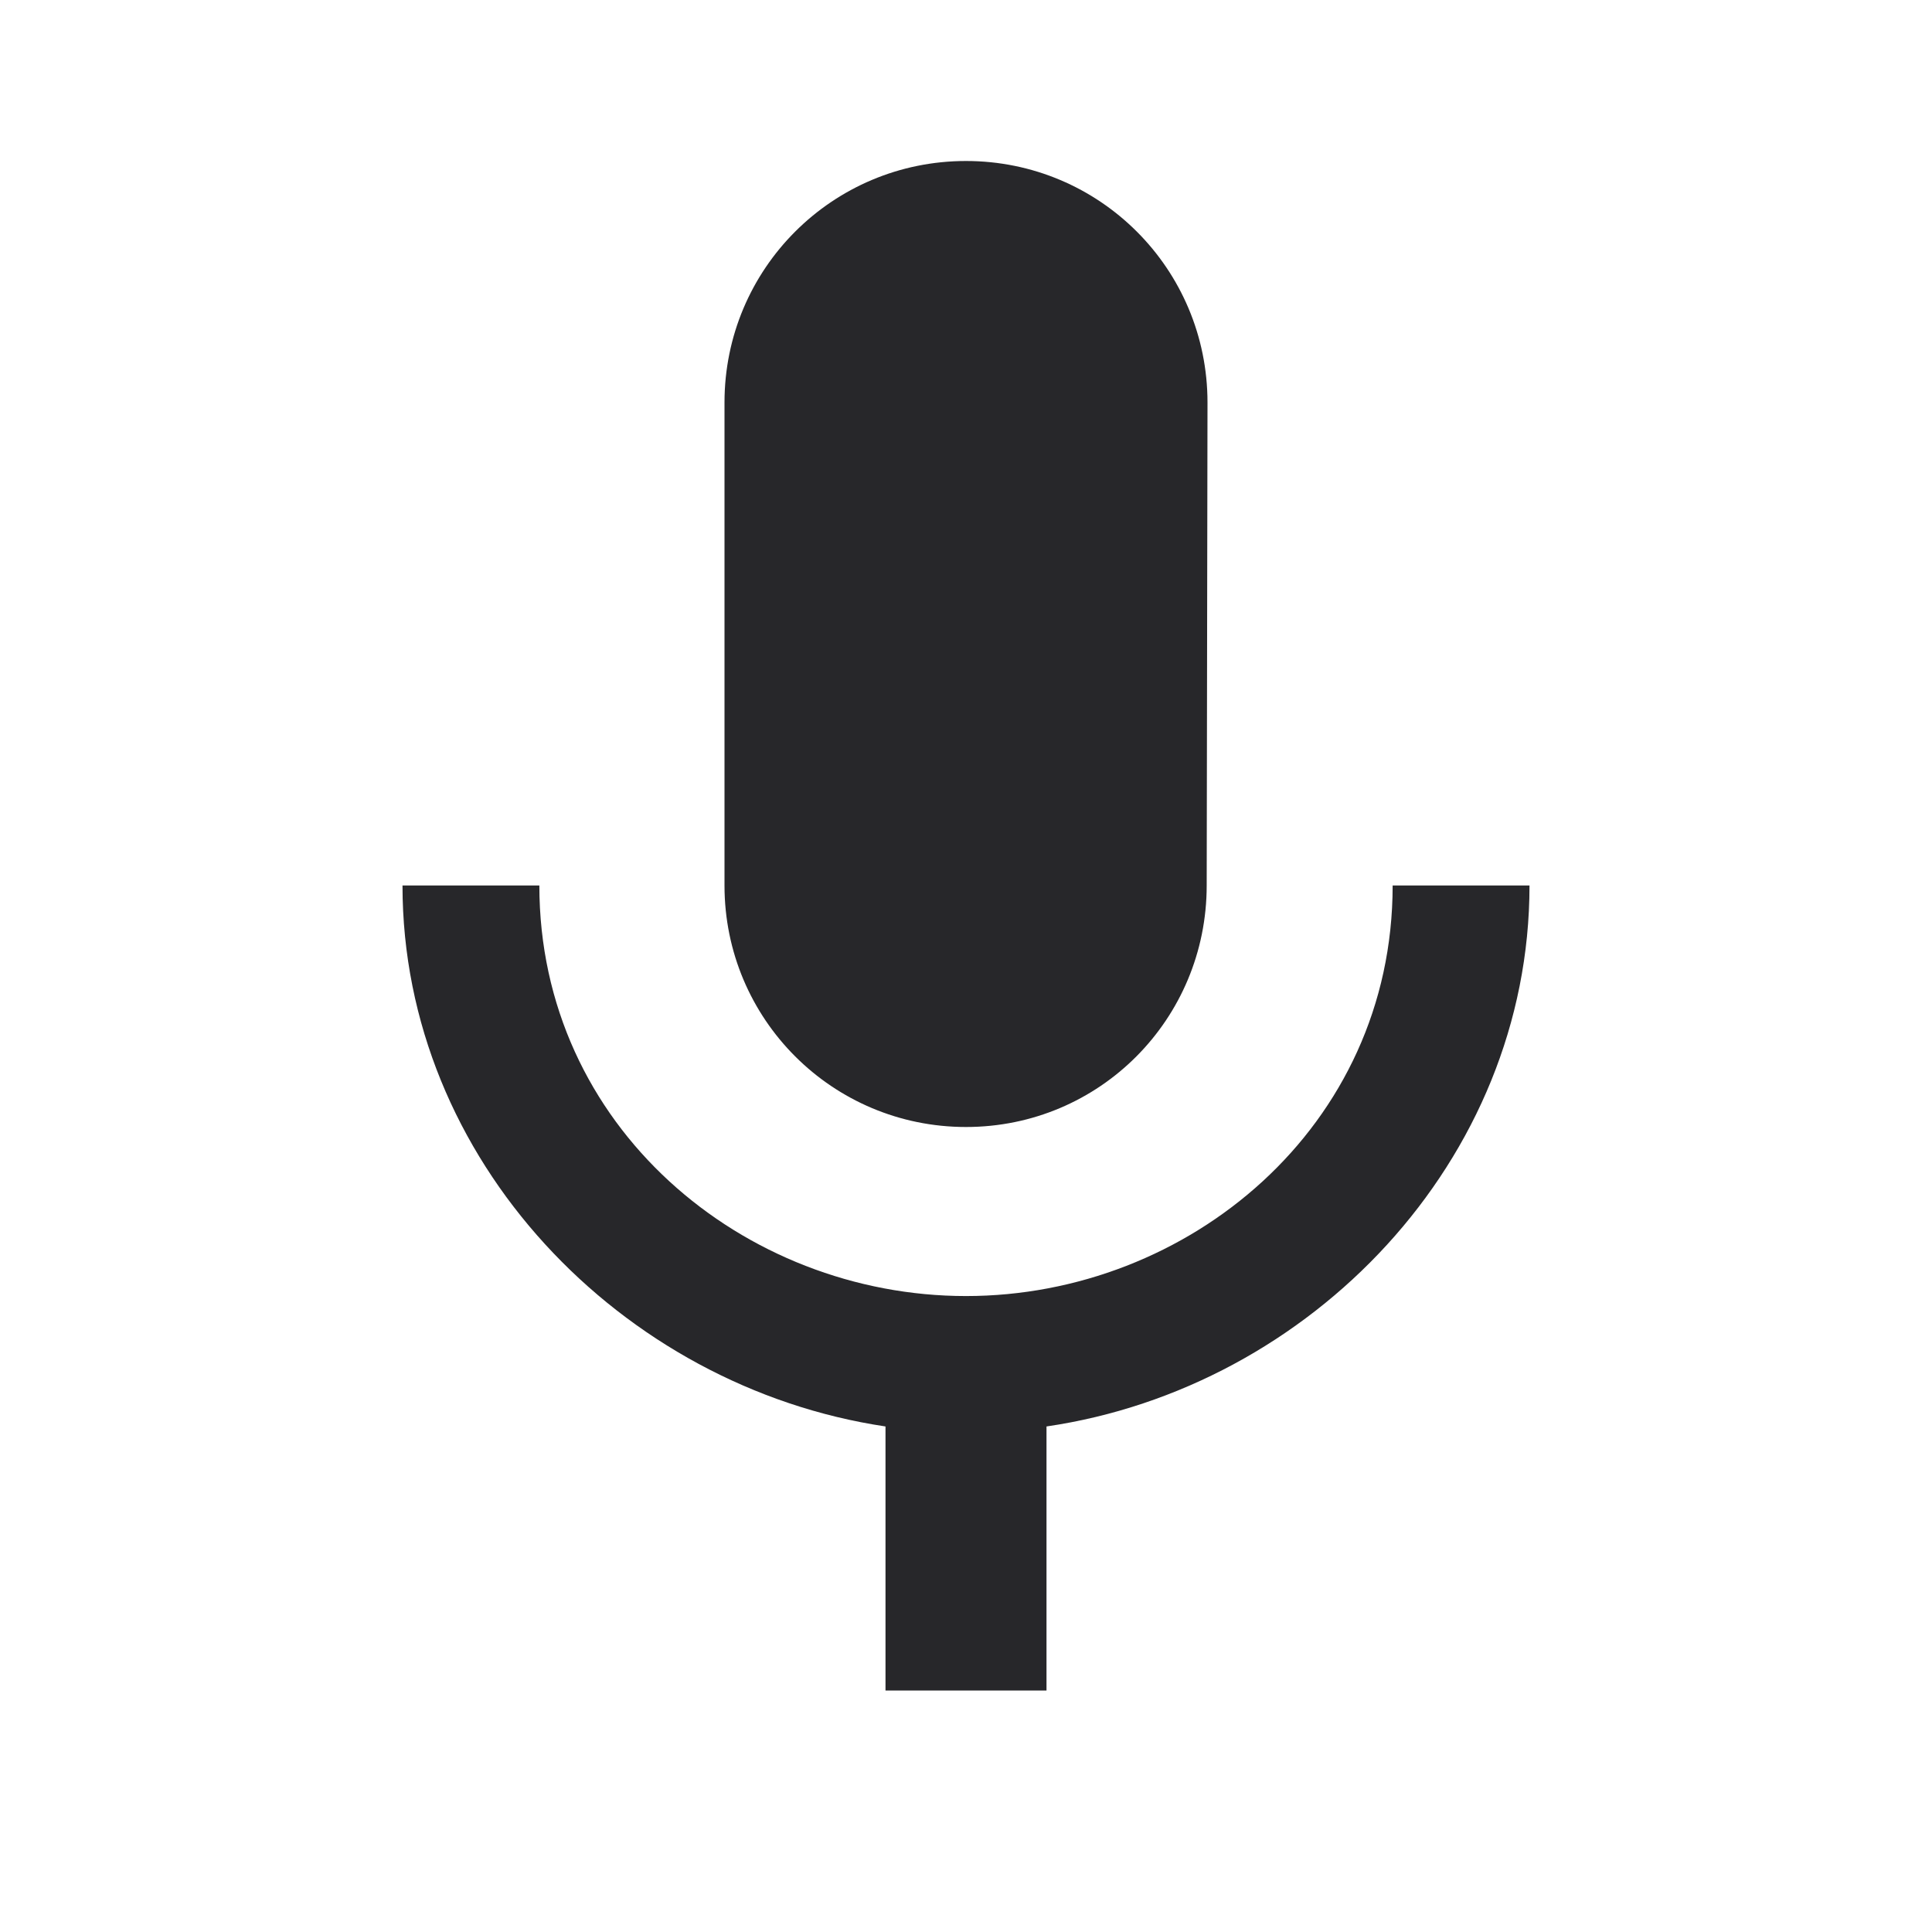
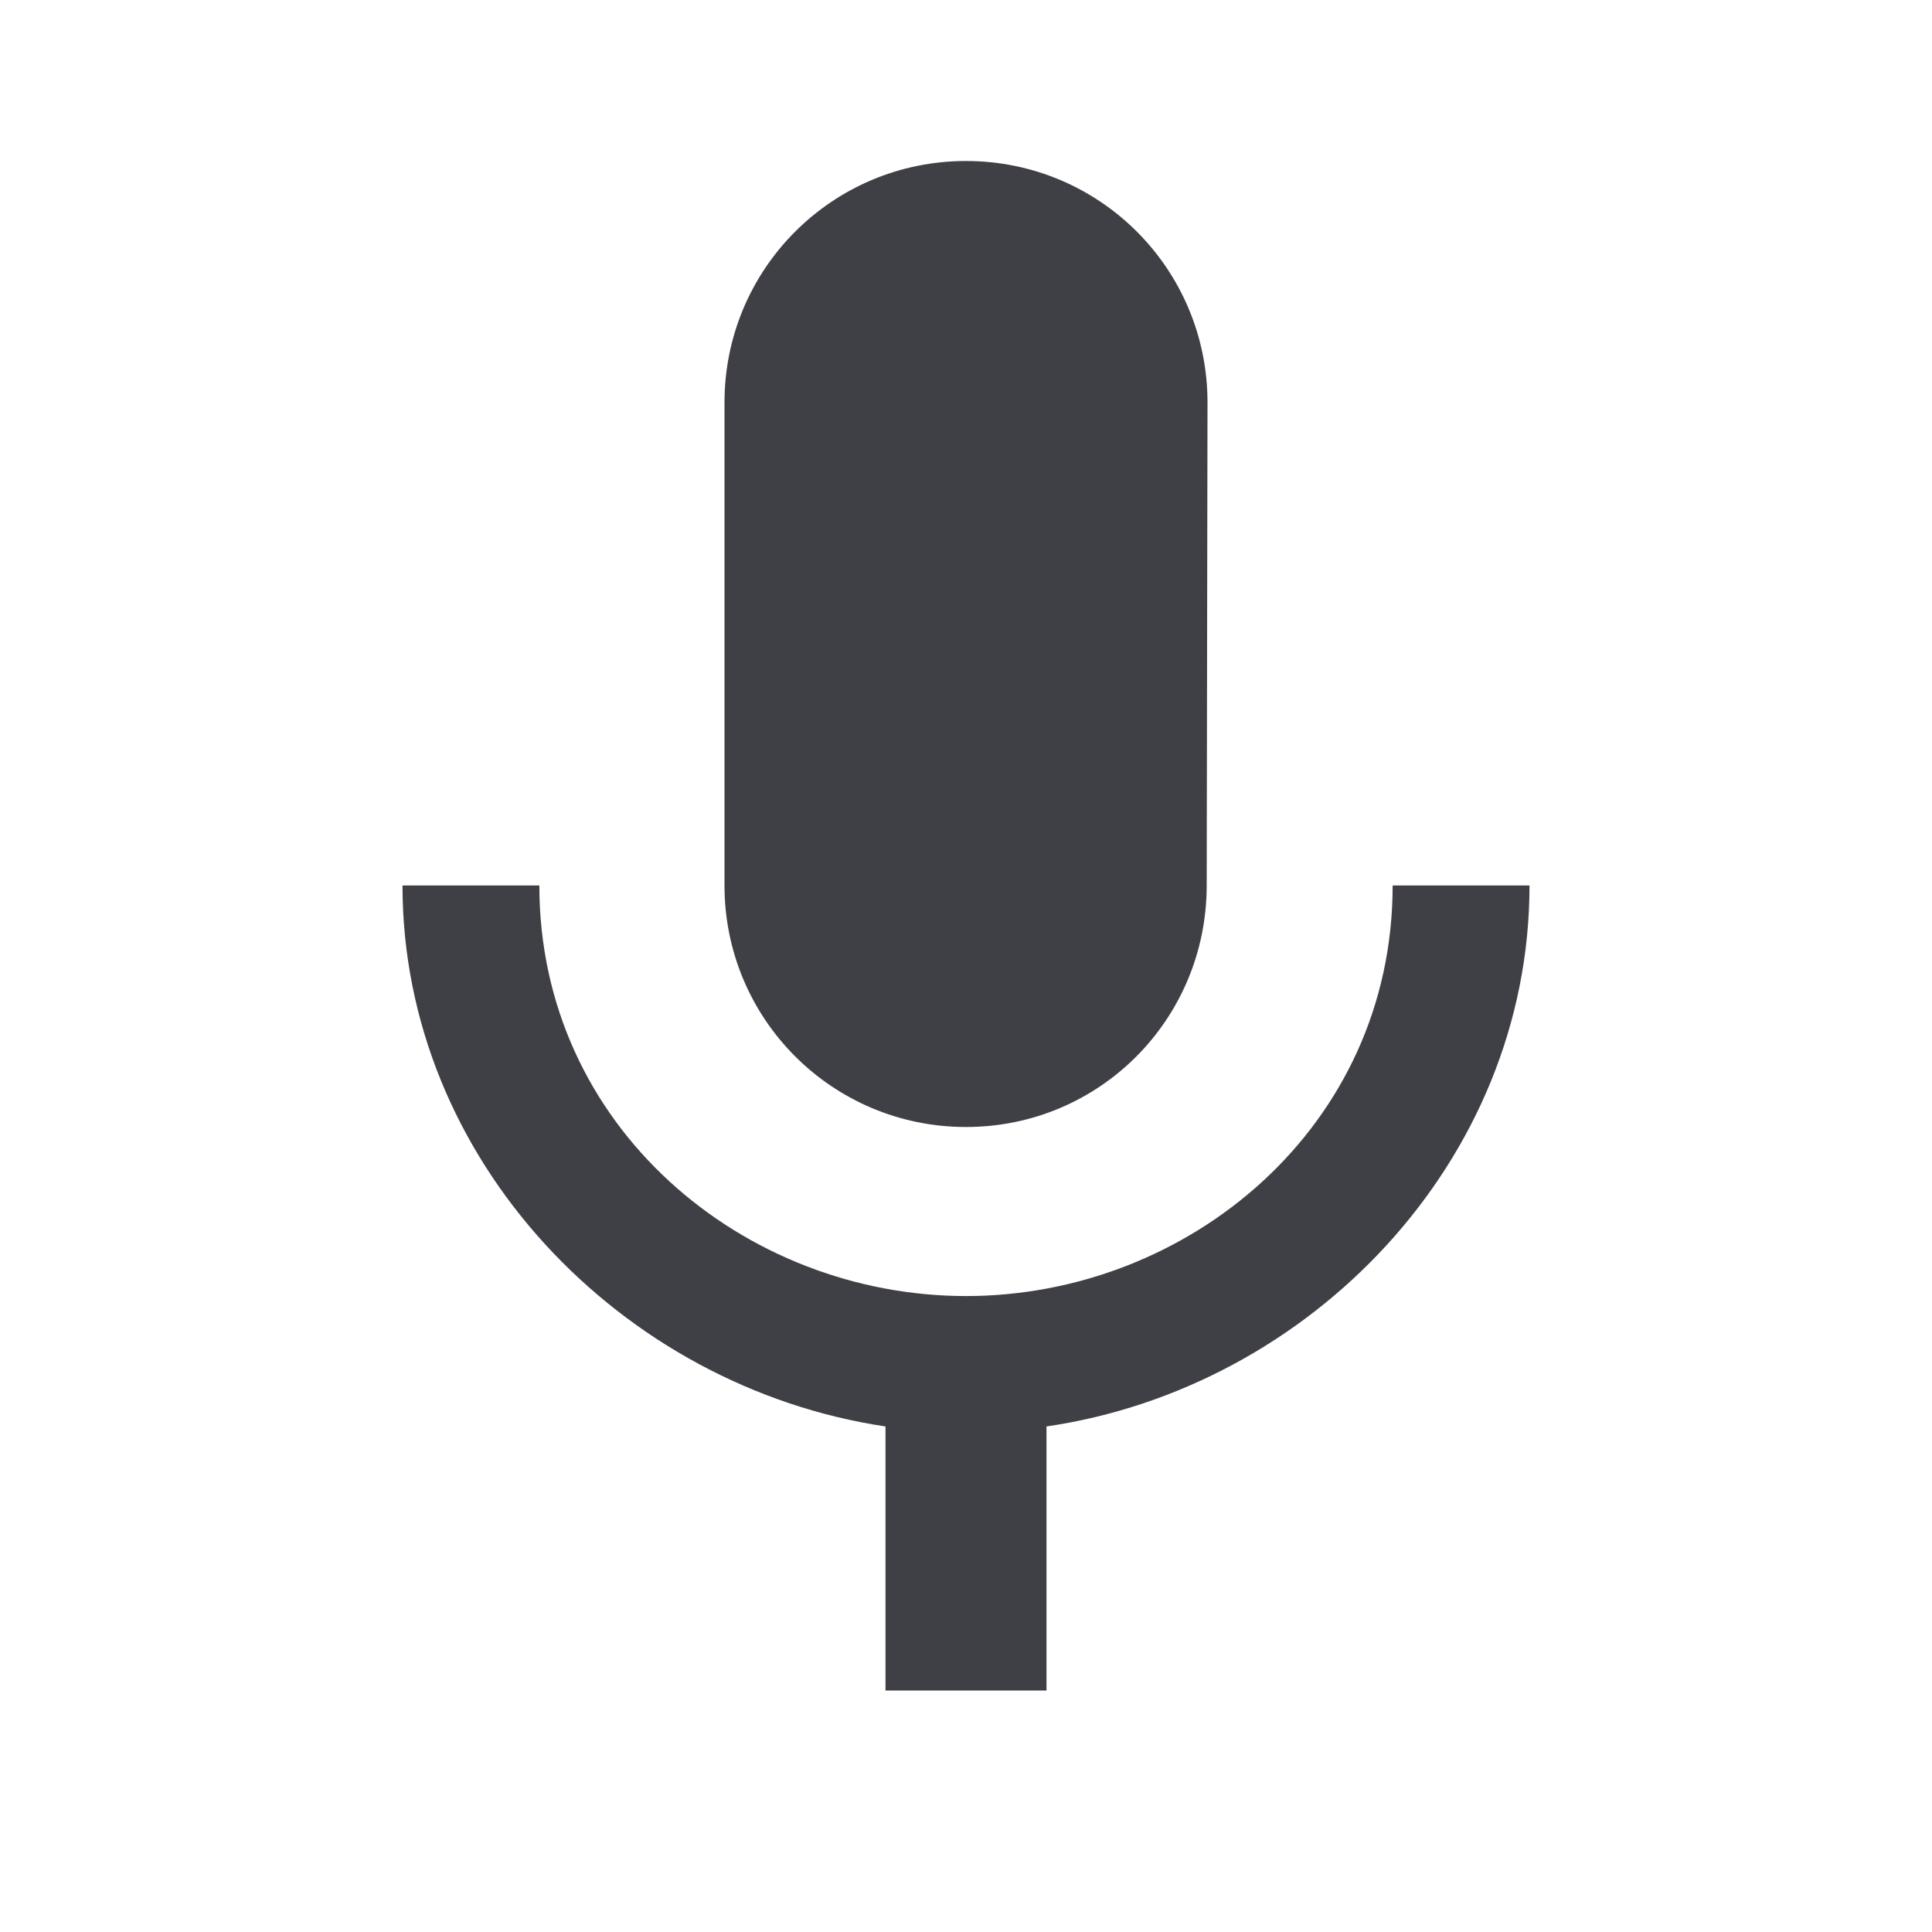
- <svg xmlns="http://www.w3.org/2000/svg" height="24" viewBox="0 0 24 24" width="24">
+ <svg xmlns="http://www.w3.org/2000/svg" height="24" viewBox="0 0 24 24" width="24" fill="#3f3f46">
  <path d="M0 0h24v24H0z" fill="none" />
-   <path d="M12 14c1.66 0 2.99-1.34 2.99-3L15 5c0-1.66-1.34-3-3-3S9 3.34 9 5v6c0 1.66 1.34 3 3 3zm5.3-3c0 3-2.54 5.1-5.3 5.1S6.7 14 6.7 11H5c0 3.41 2.72 6.23 6 6.72V21h2v-3.28c3.28-.48 6-3.3 6-6.72h-1.7z" fill="#27272a" />
+   <path d="M12 14c1.66 0 2.99-1.34 2.99-3L15 5c0-1.66-1.34-3-3-3S9 3.34 9 5v6c0 1.66 1.34 3 3 3zm5.3-3c0 3-2.54 5.1-5.3 5.1S6.7 14 6.7 11H5c0 3.41 2.72 6.23 6 6.72V21h2v-3.28c3.28-.48 6-3.3 6-6.72h-1.7z" />
</svg>
